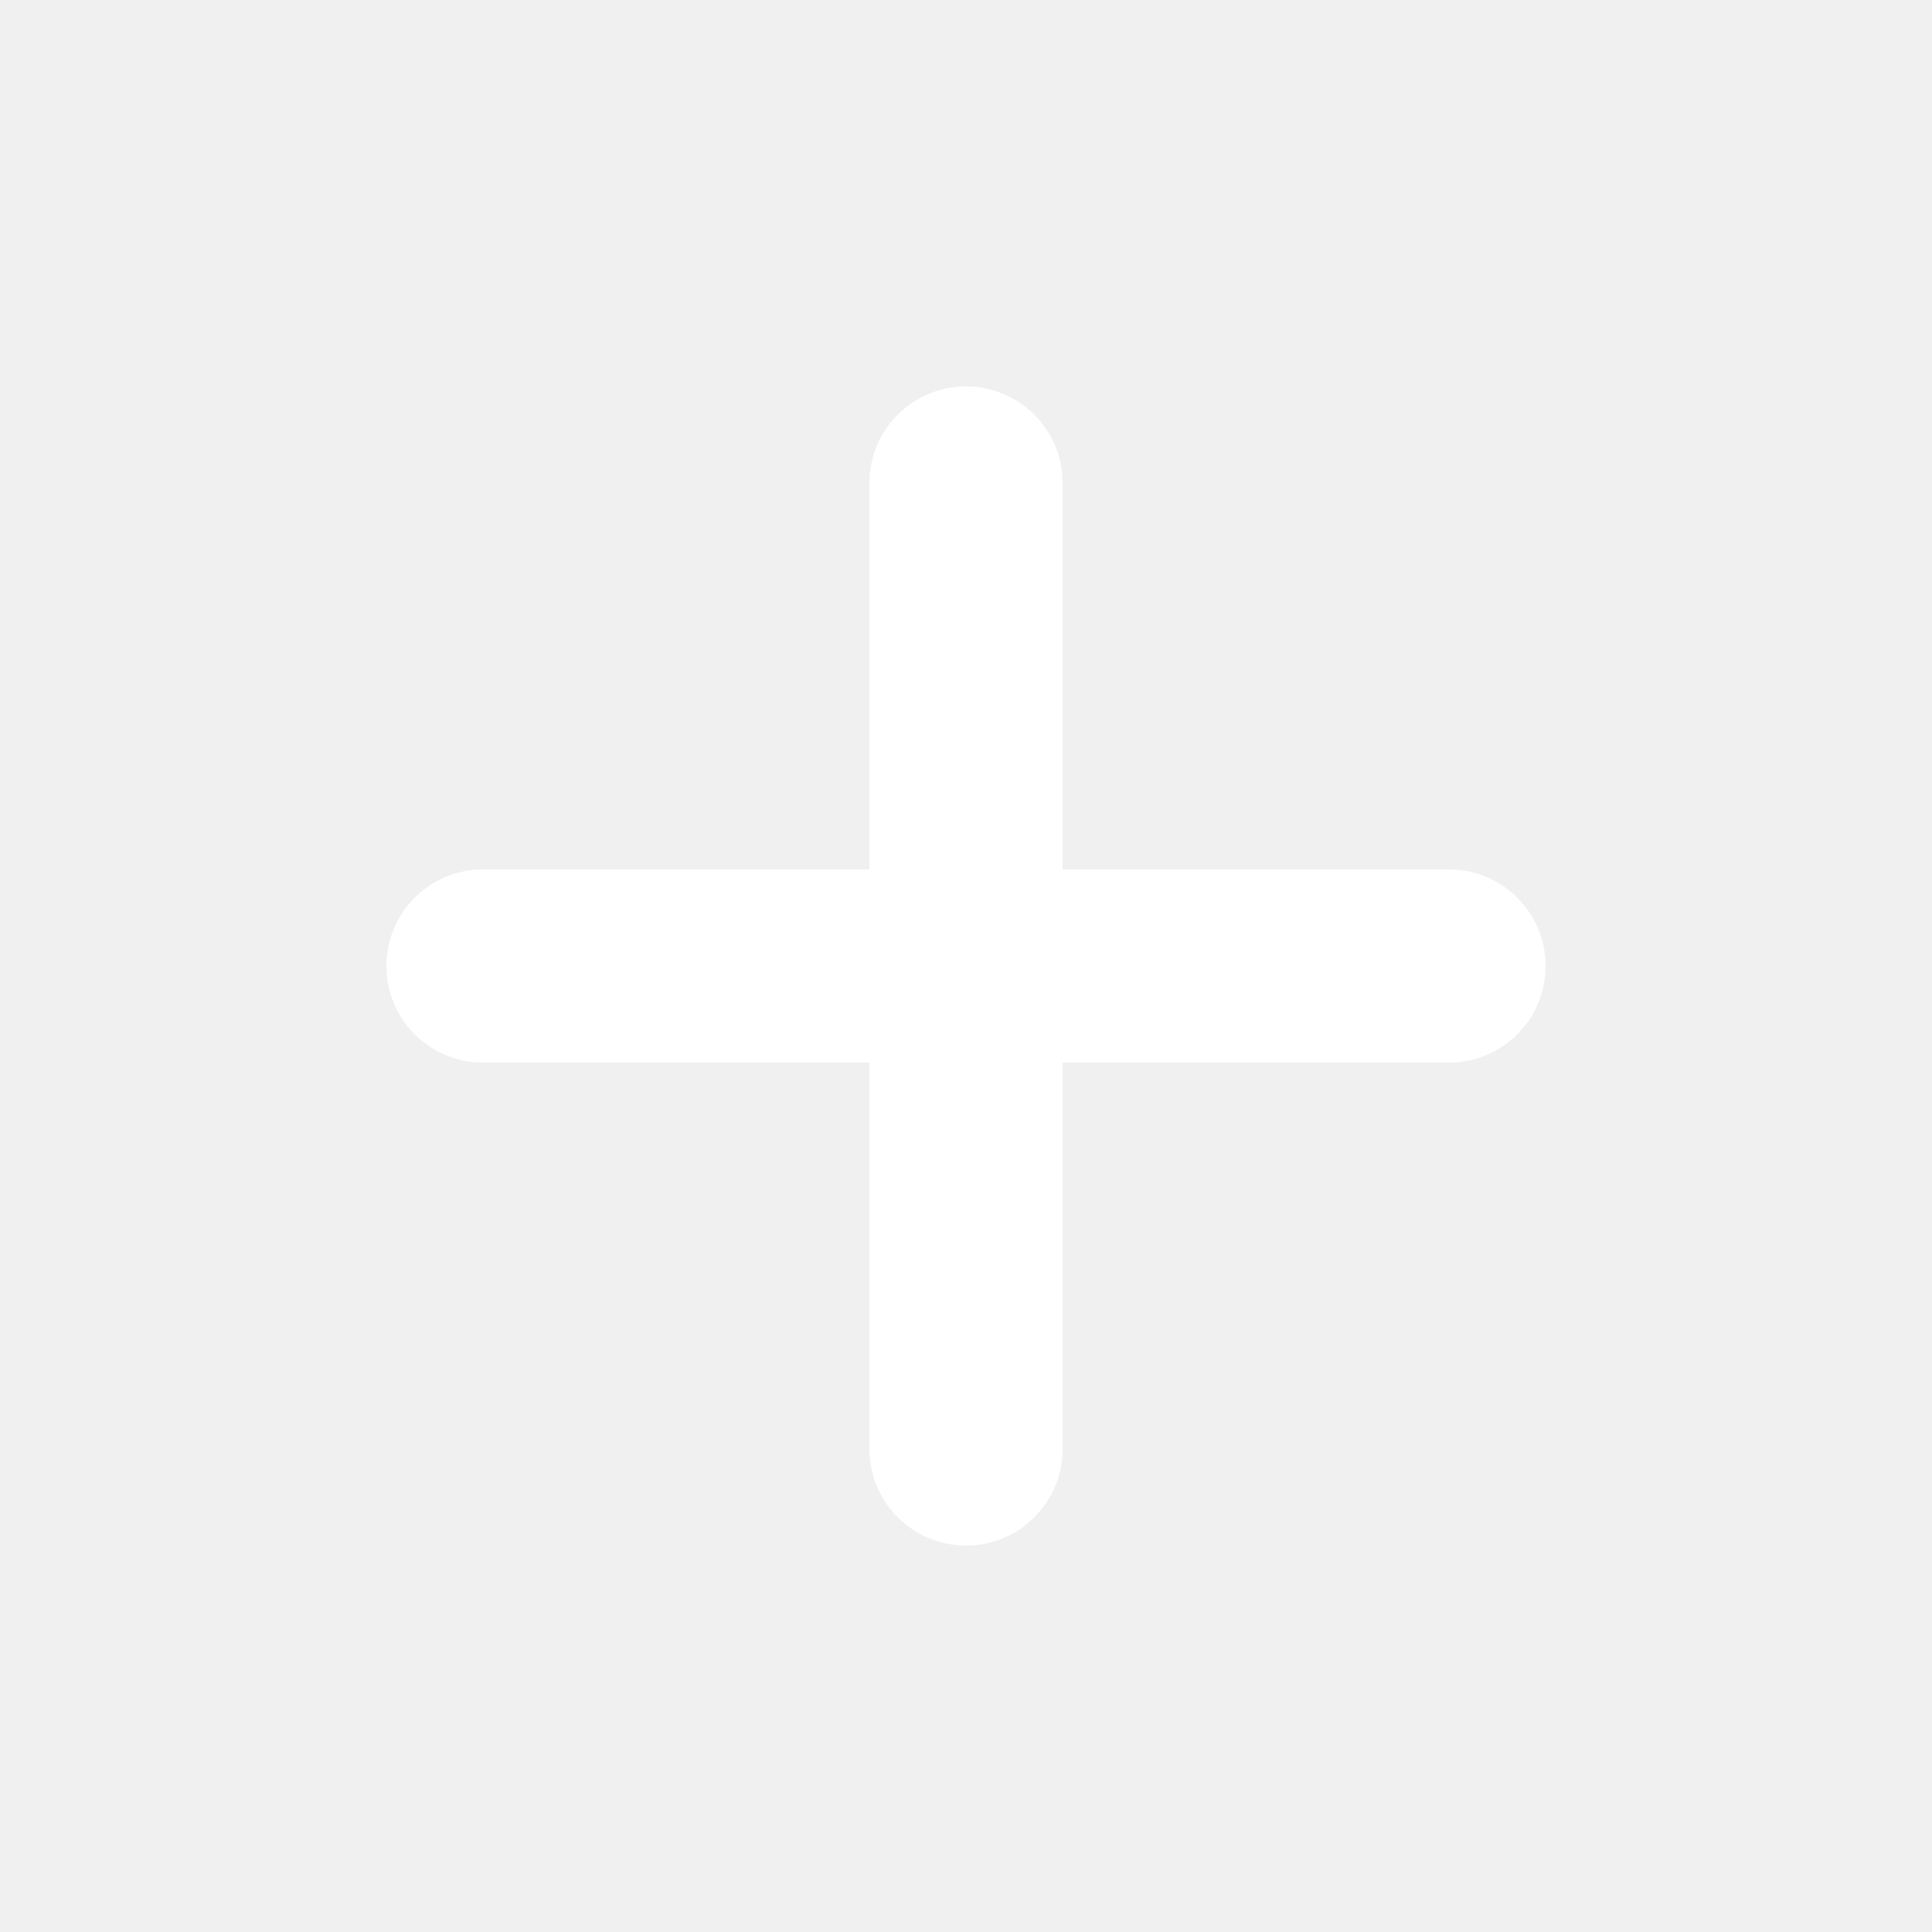
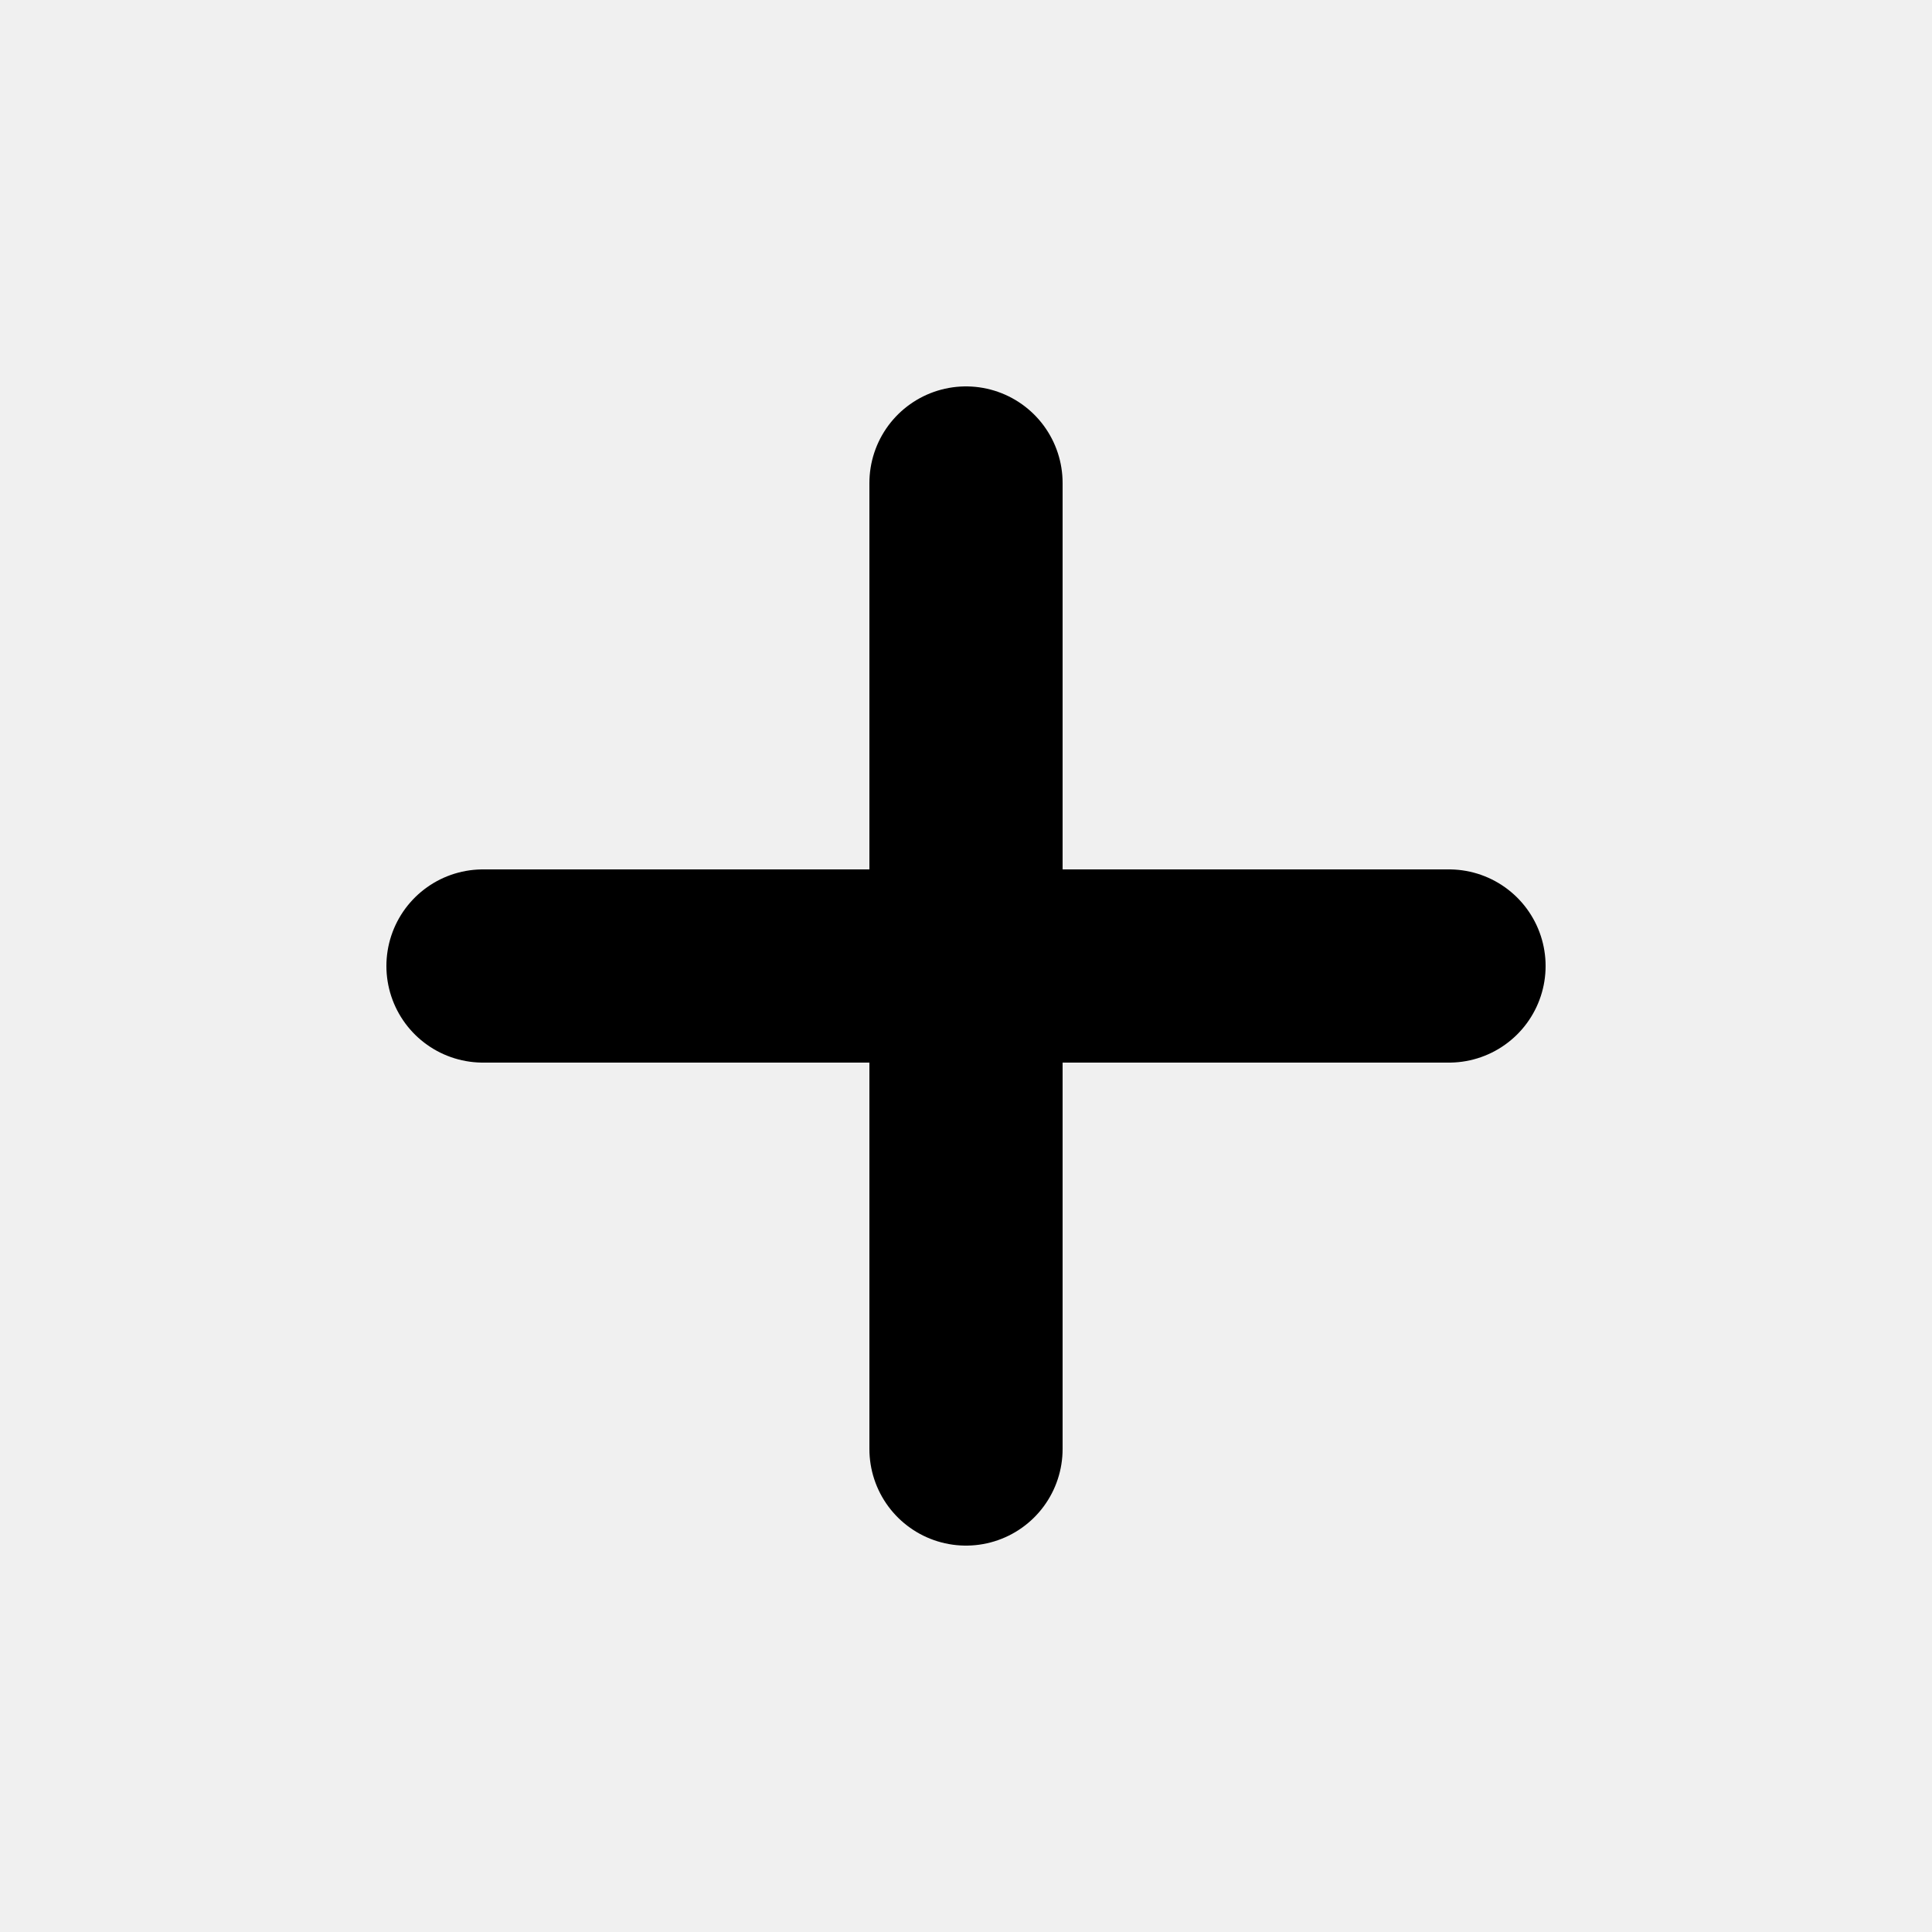
<svg xmlns="http://www.w3.org/2000/svg" width="20" height="20" viewBox="0 0 20 20" fill="none">
-   <path d="M5 10H15M10 15L10 5" stroke="white" stroke-width="2" stroke-linecap="round" stroke-linejoin="round" />
+   <path d="M5 10H15M10 15L10 5" stroke="black" stroke-width="2" stroke-linecap="round" stroke-linejoin="round" />
</svg>
